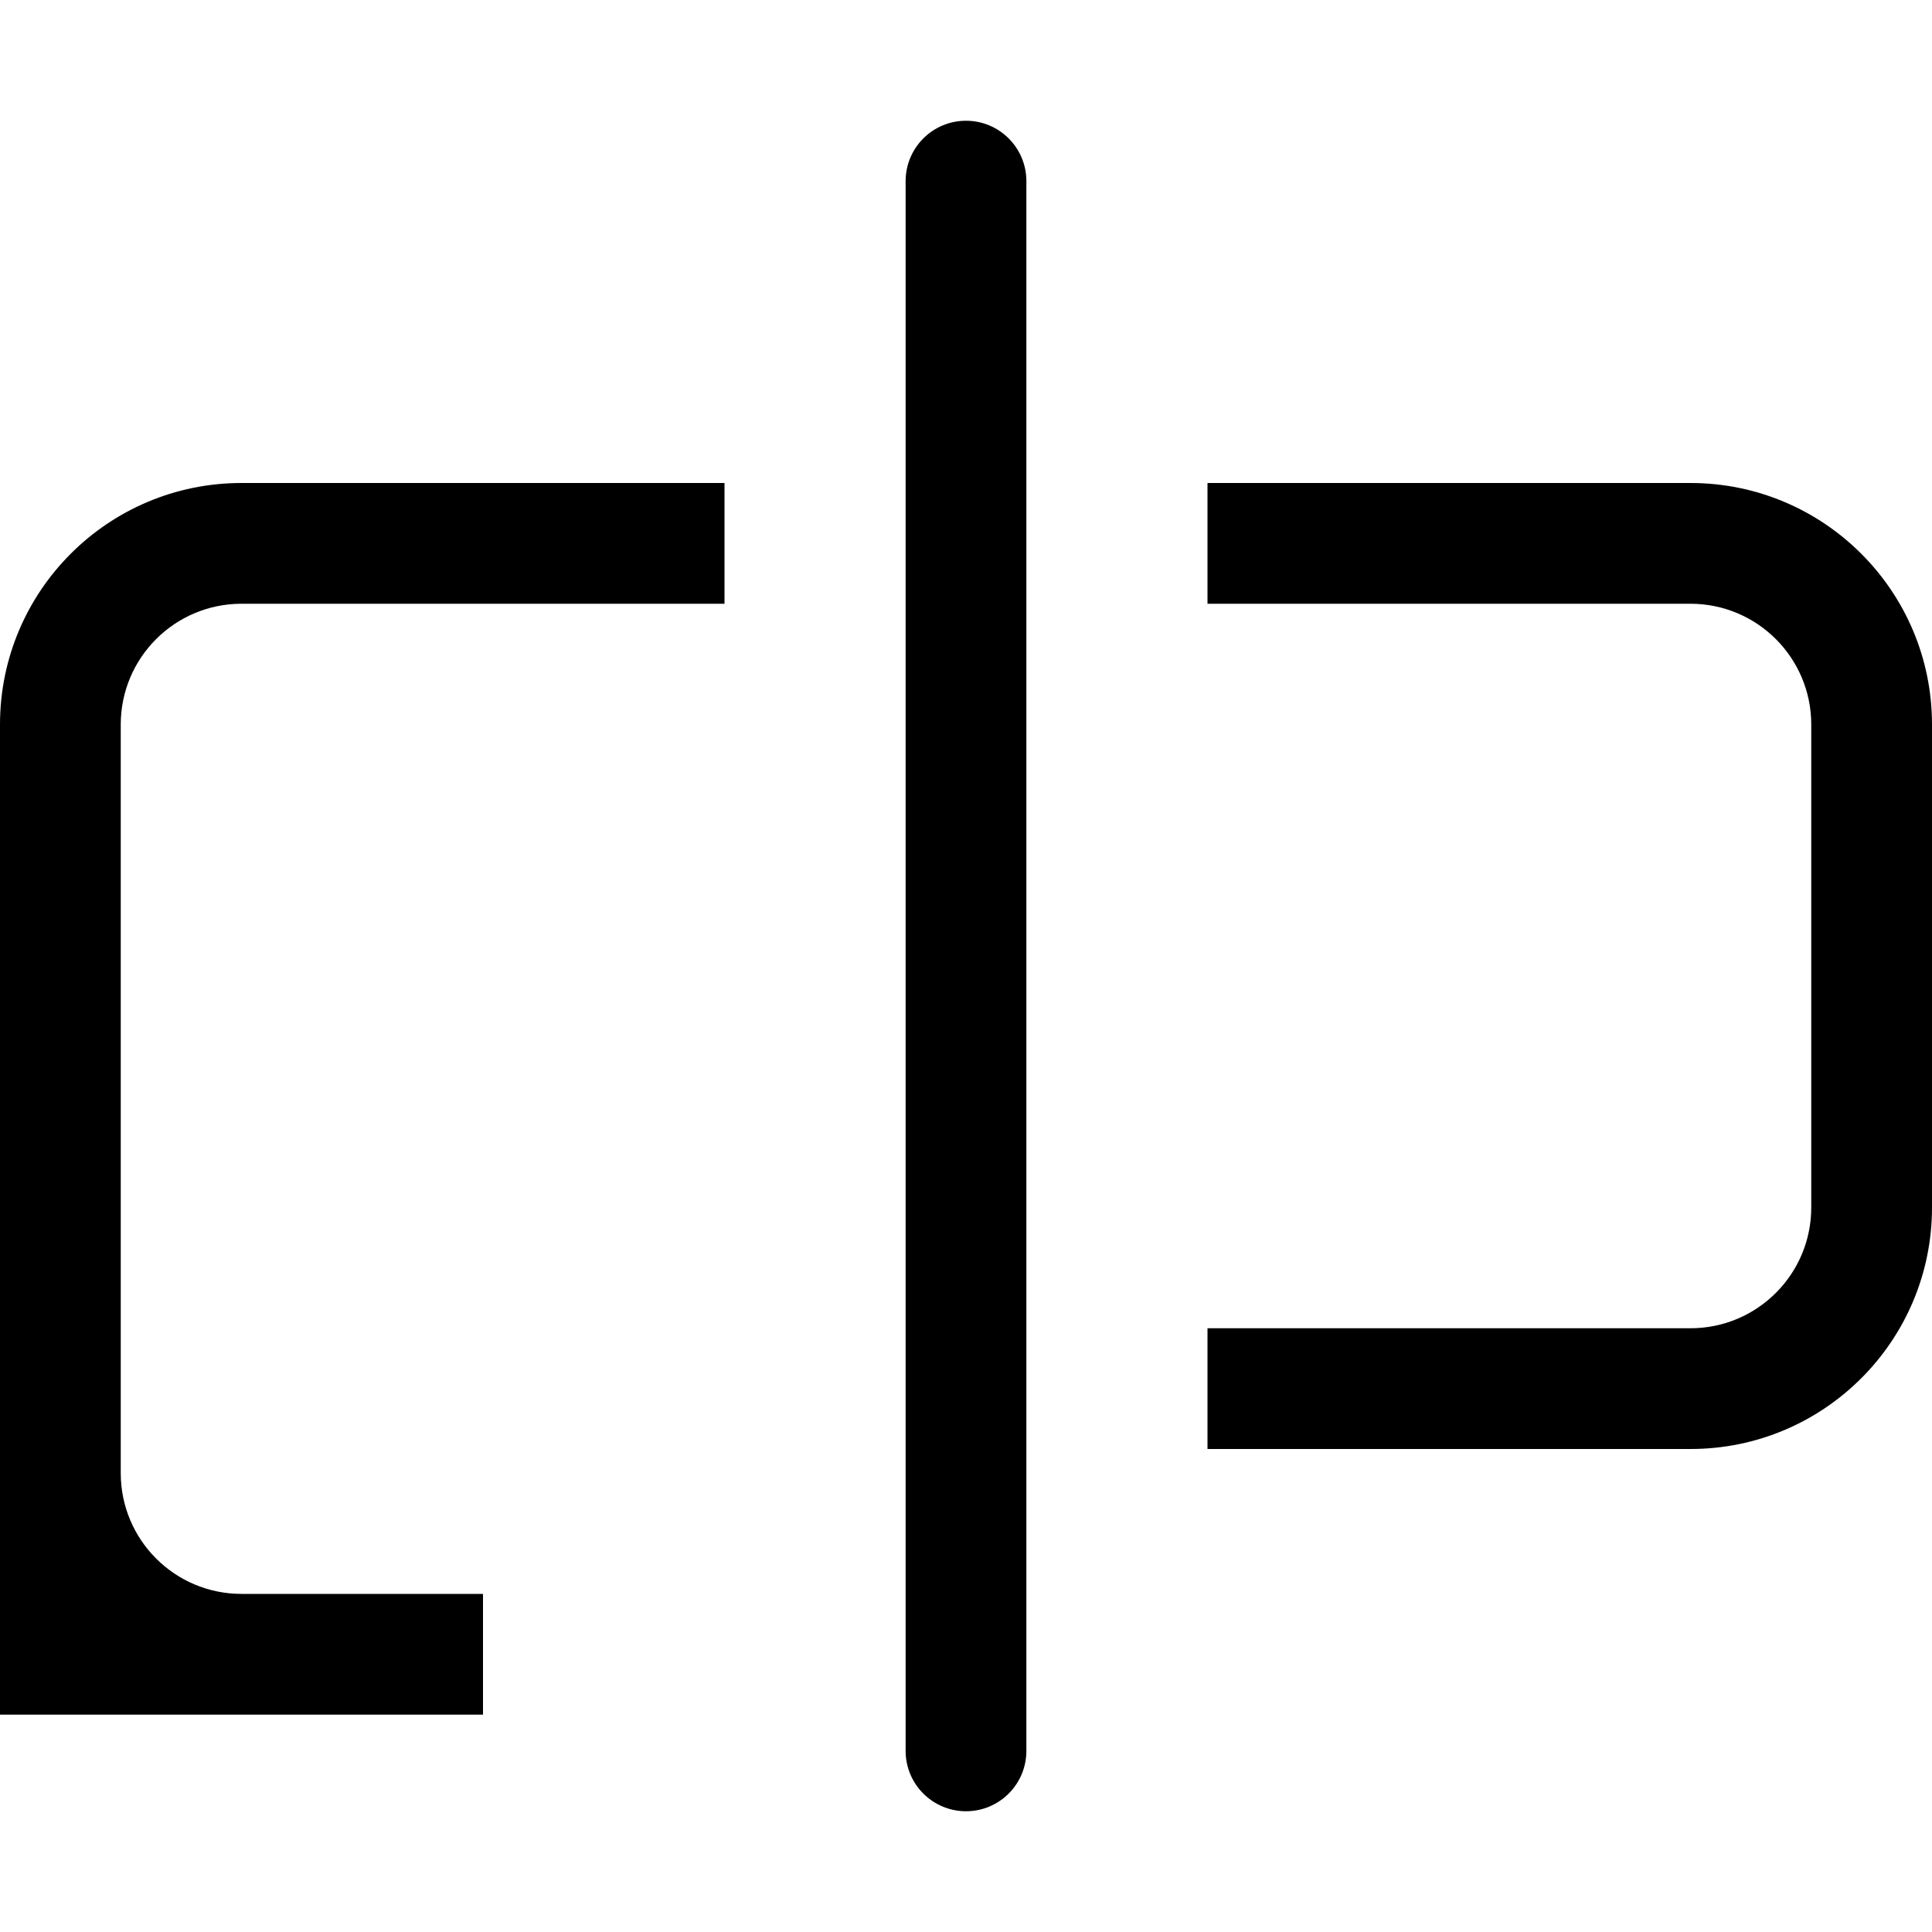
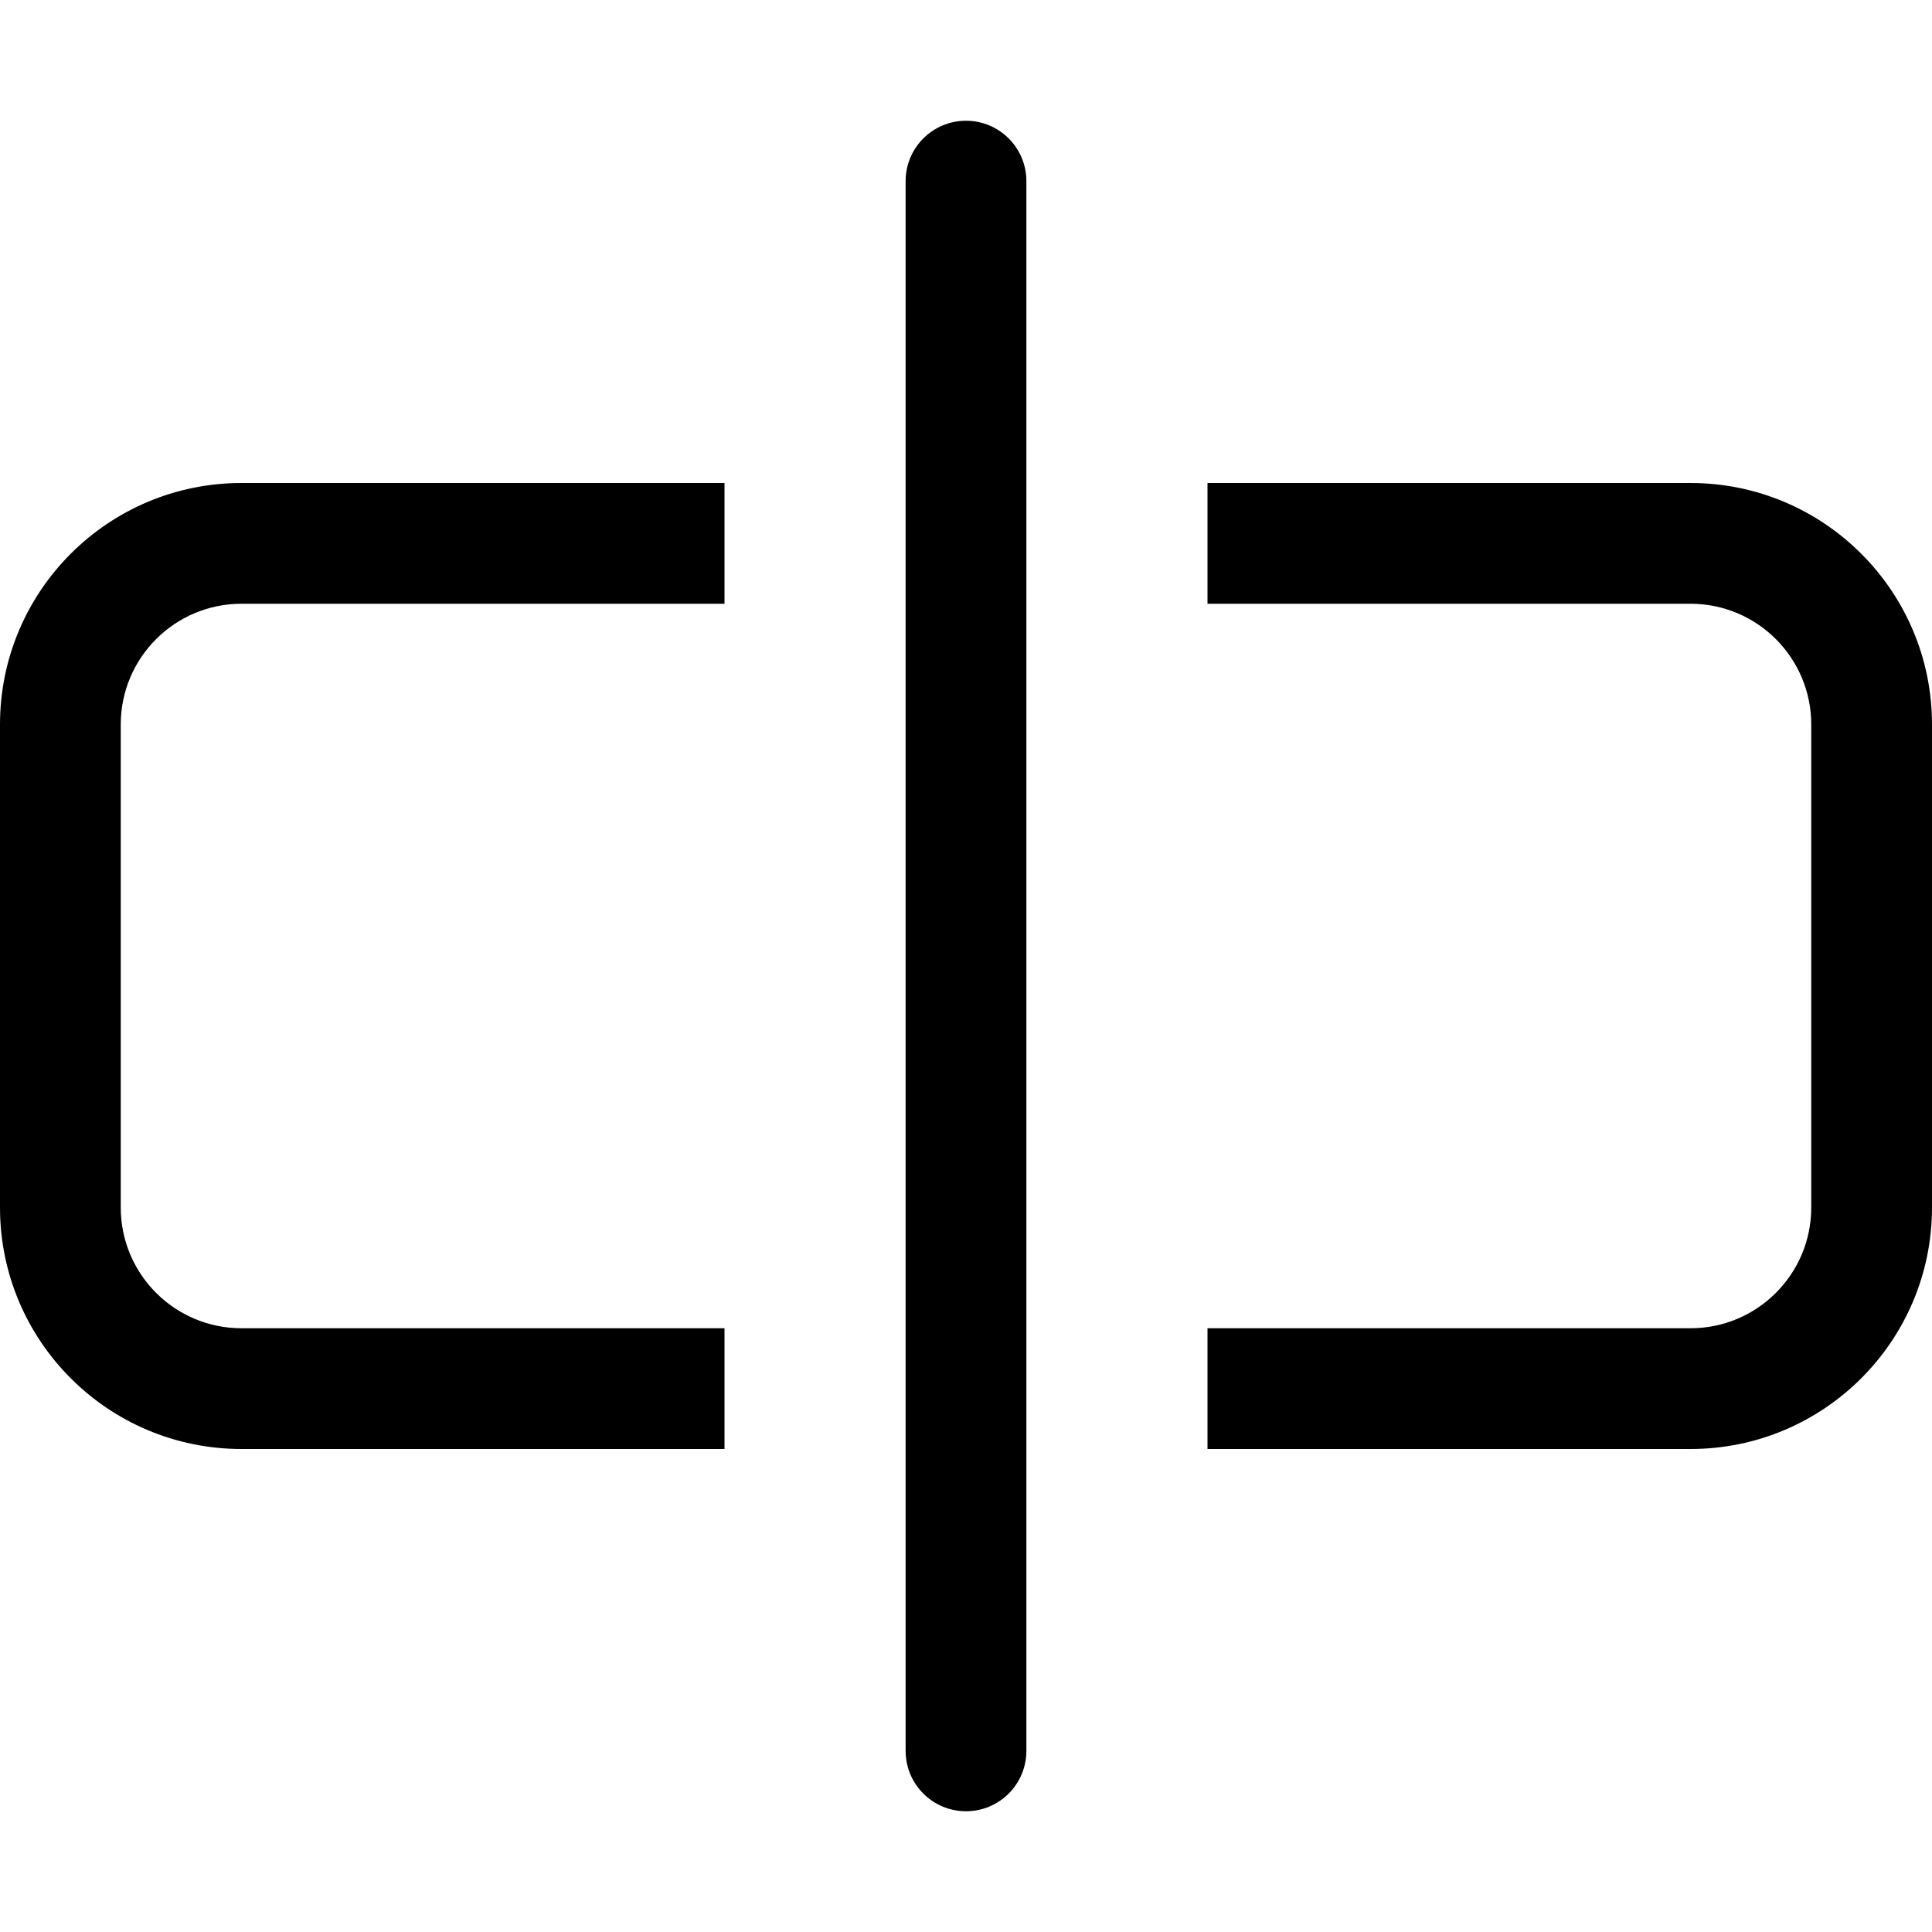
<svg xmlns="http://www.w3.org/2000/svg" width="16" height="16" fill="currentColor" class="bi bi-input-cursor" viewBox="0 0 16 16">
-   <path d="M10 5h4a1 1 0 0 1 1 1v4a1 1 0 0 1-1 1h-4v1h4a2 2 0 0 0 2-2V6a2 2 0 0 0-2-2h-4v1zM6 5V4H2a2 2 0 0 0-2 2v4.2 0 0 0 2 2h4v-1H2a1 1 0 0 1-1-1V6a1 1 0 0 1 1-1h4z" />
+   <path d="M10 5h4a1 1 0 0 1 1 1v4a1 1 0 0 1-1 1h-4v1h4a2 2 0 0 0 2-2V6a2 2 0 0 0-2-2h-4v1zM6 5V4H2a2 2 0 0 0-2 2v4a2 2 0 0 0 2 2h4v-1H2a1 1 0 0 1-1-1V6a1 1 0 0 1 1-1h4z" />
  <path fill-rule="evenodd" d="M8 1a.5.5 0 0 1 .5.5v13a.5.5 0 0 1-1 0v-13A.5.5 0 0 1 8 1z" />
</svg>
